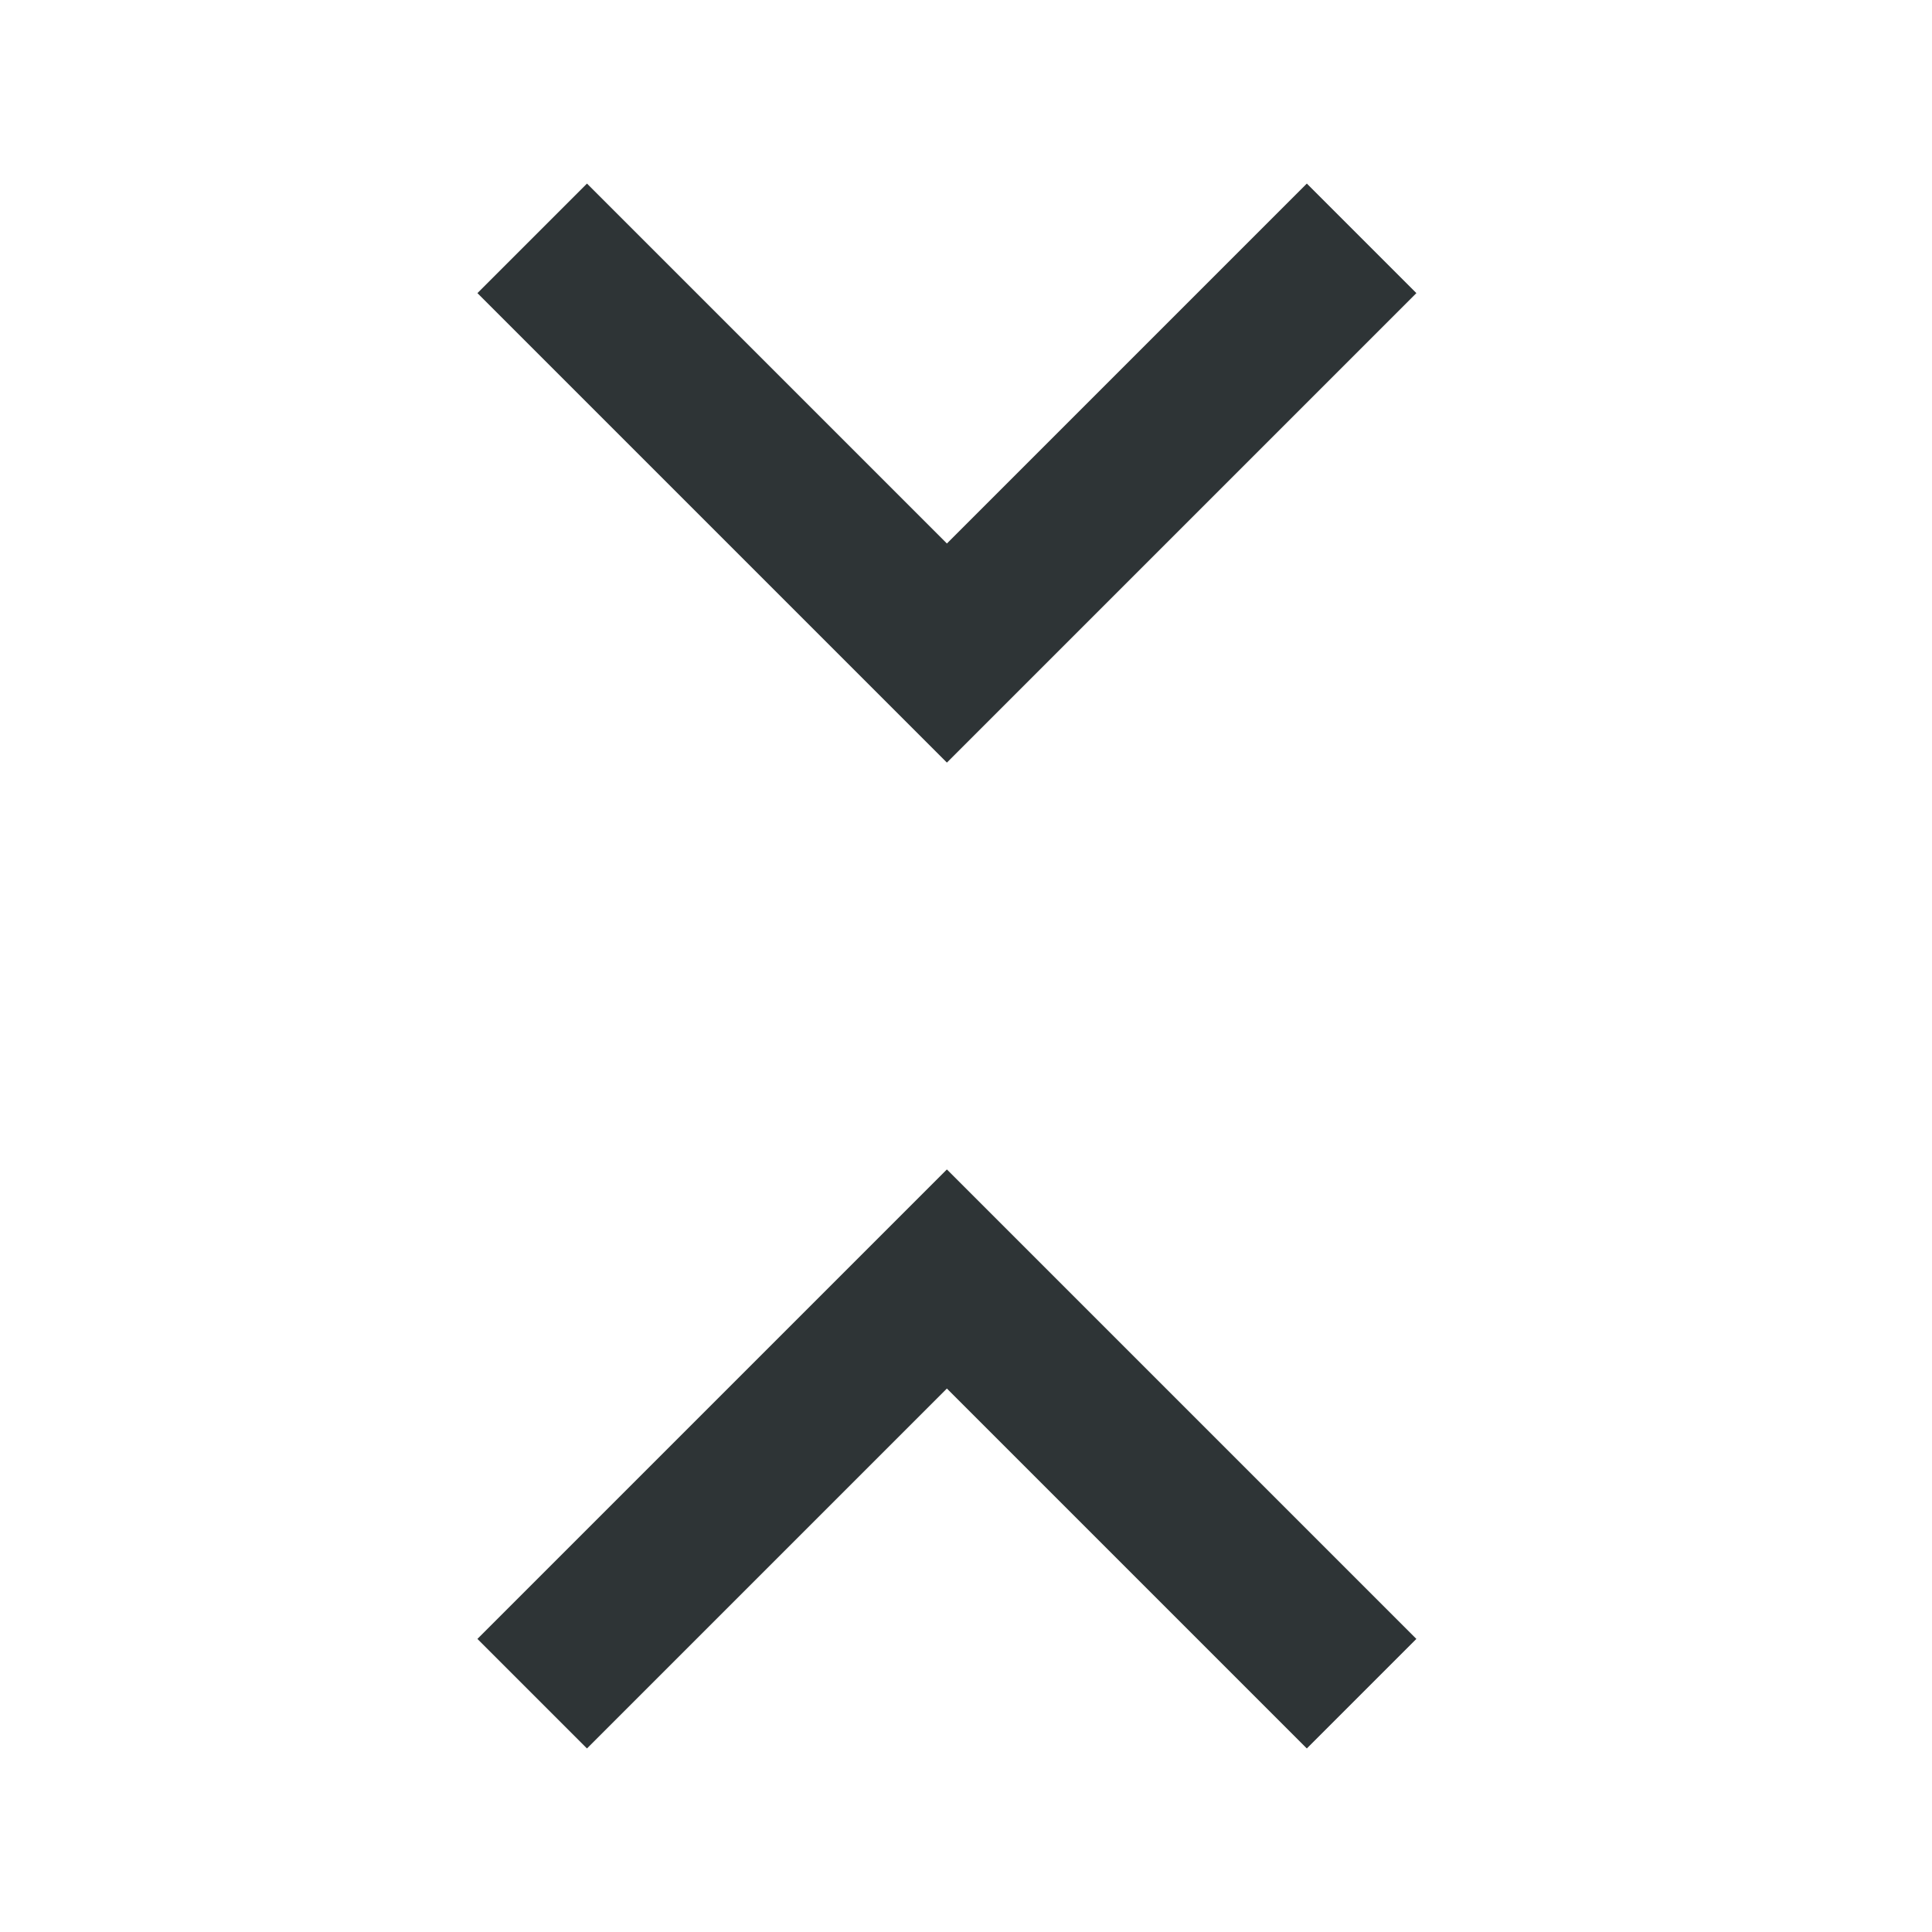
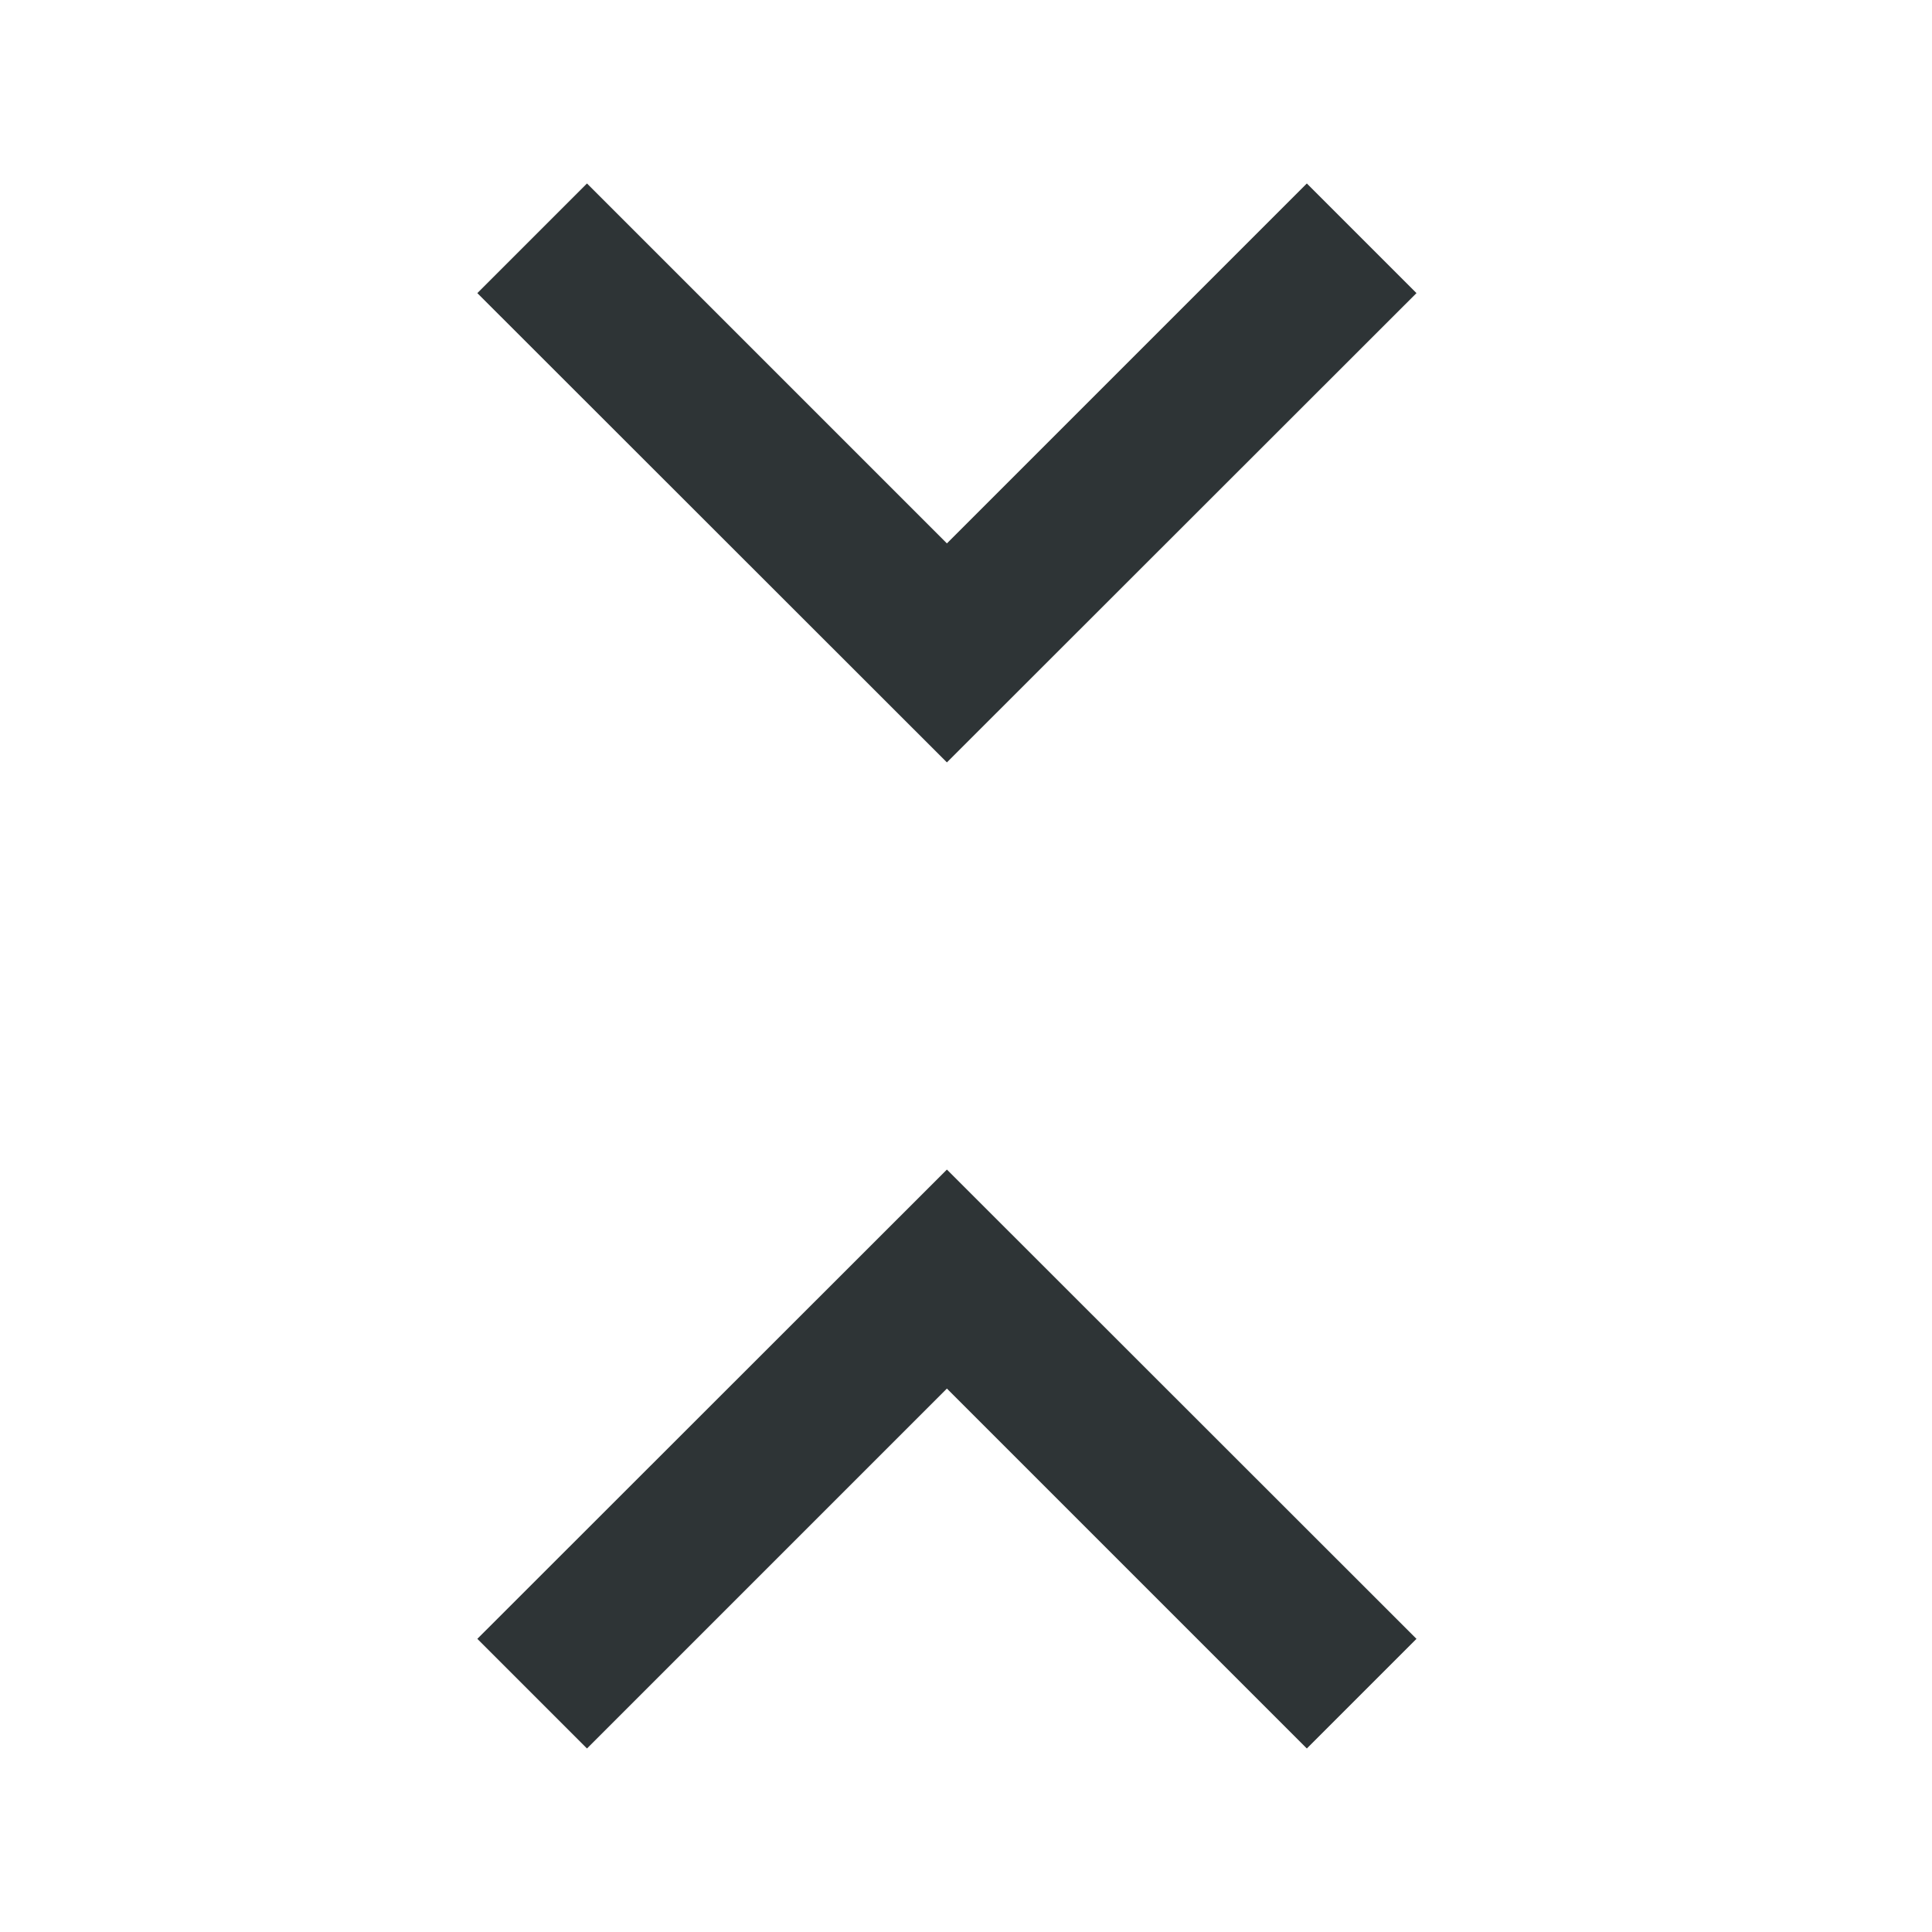
<svg xmlns="http://www.w3.org/2000/svg" width="16" height="16" viewBox="0 0 16 16">
  <g transform="matrix(.81 0 0 .81 7.3234 1.52)">
    <g transform="translate(-9.0539 -1.9507)">
-       <path d="m13.374 1.951-3.68 3.68-3.68-3.68-1.12 1.12 4.8 4.8 4.8-4.8z" fill="#2e3436" />
-     </g>
-     <g transform="translate(-7.36)">
-       <path d="m11.68 16-3.68-3.68-3.68 3.68-1.12-1.12 4.8-4.8 4.8 4.8z" fill="#2e3436" />
+       <path d="m6.014 1.95-1.121 1.121 4.801 4.798 4.801-4.798-1.121-1.121-3.68 3.68-3.68-3.68zm3.68 10.082-4.801 4.798 1.121 1.121 3.68-3.68 3.68 3.68 1.121-1.121-4.801-4.798z" fill="#2e3436" />
    </g>
  </g>
</svg>
